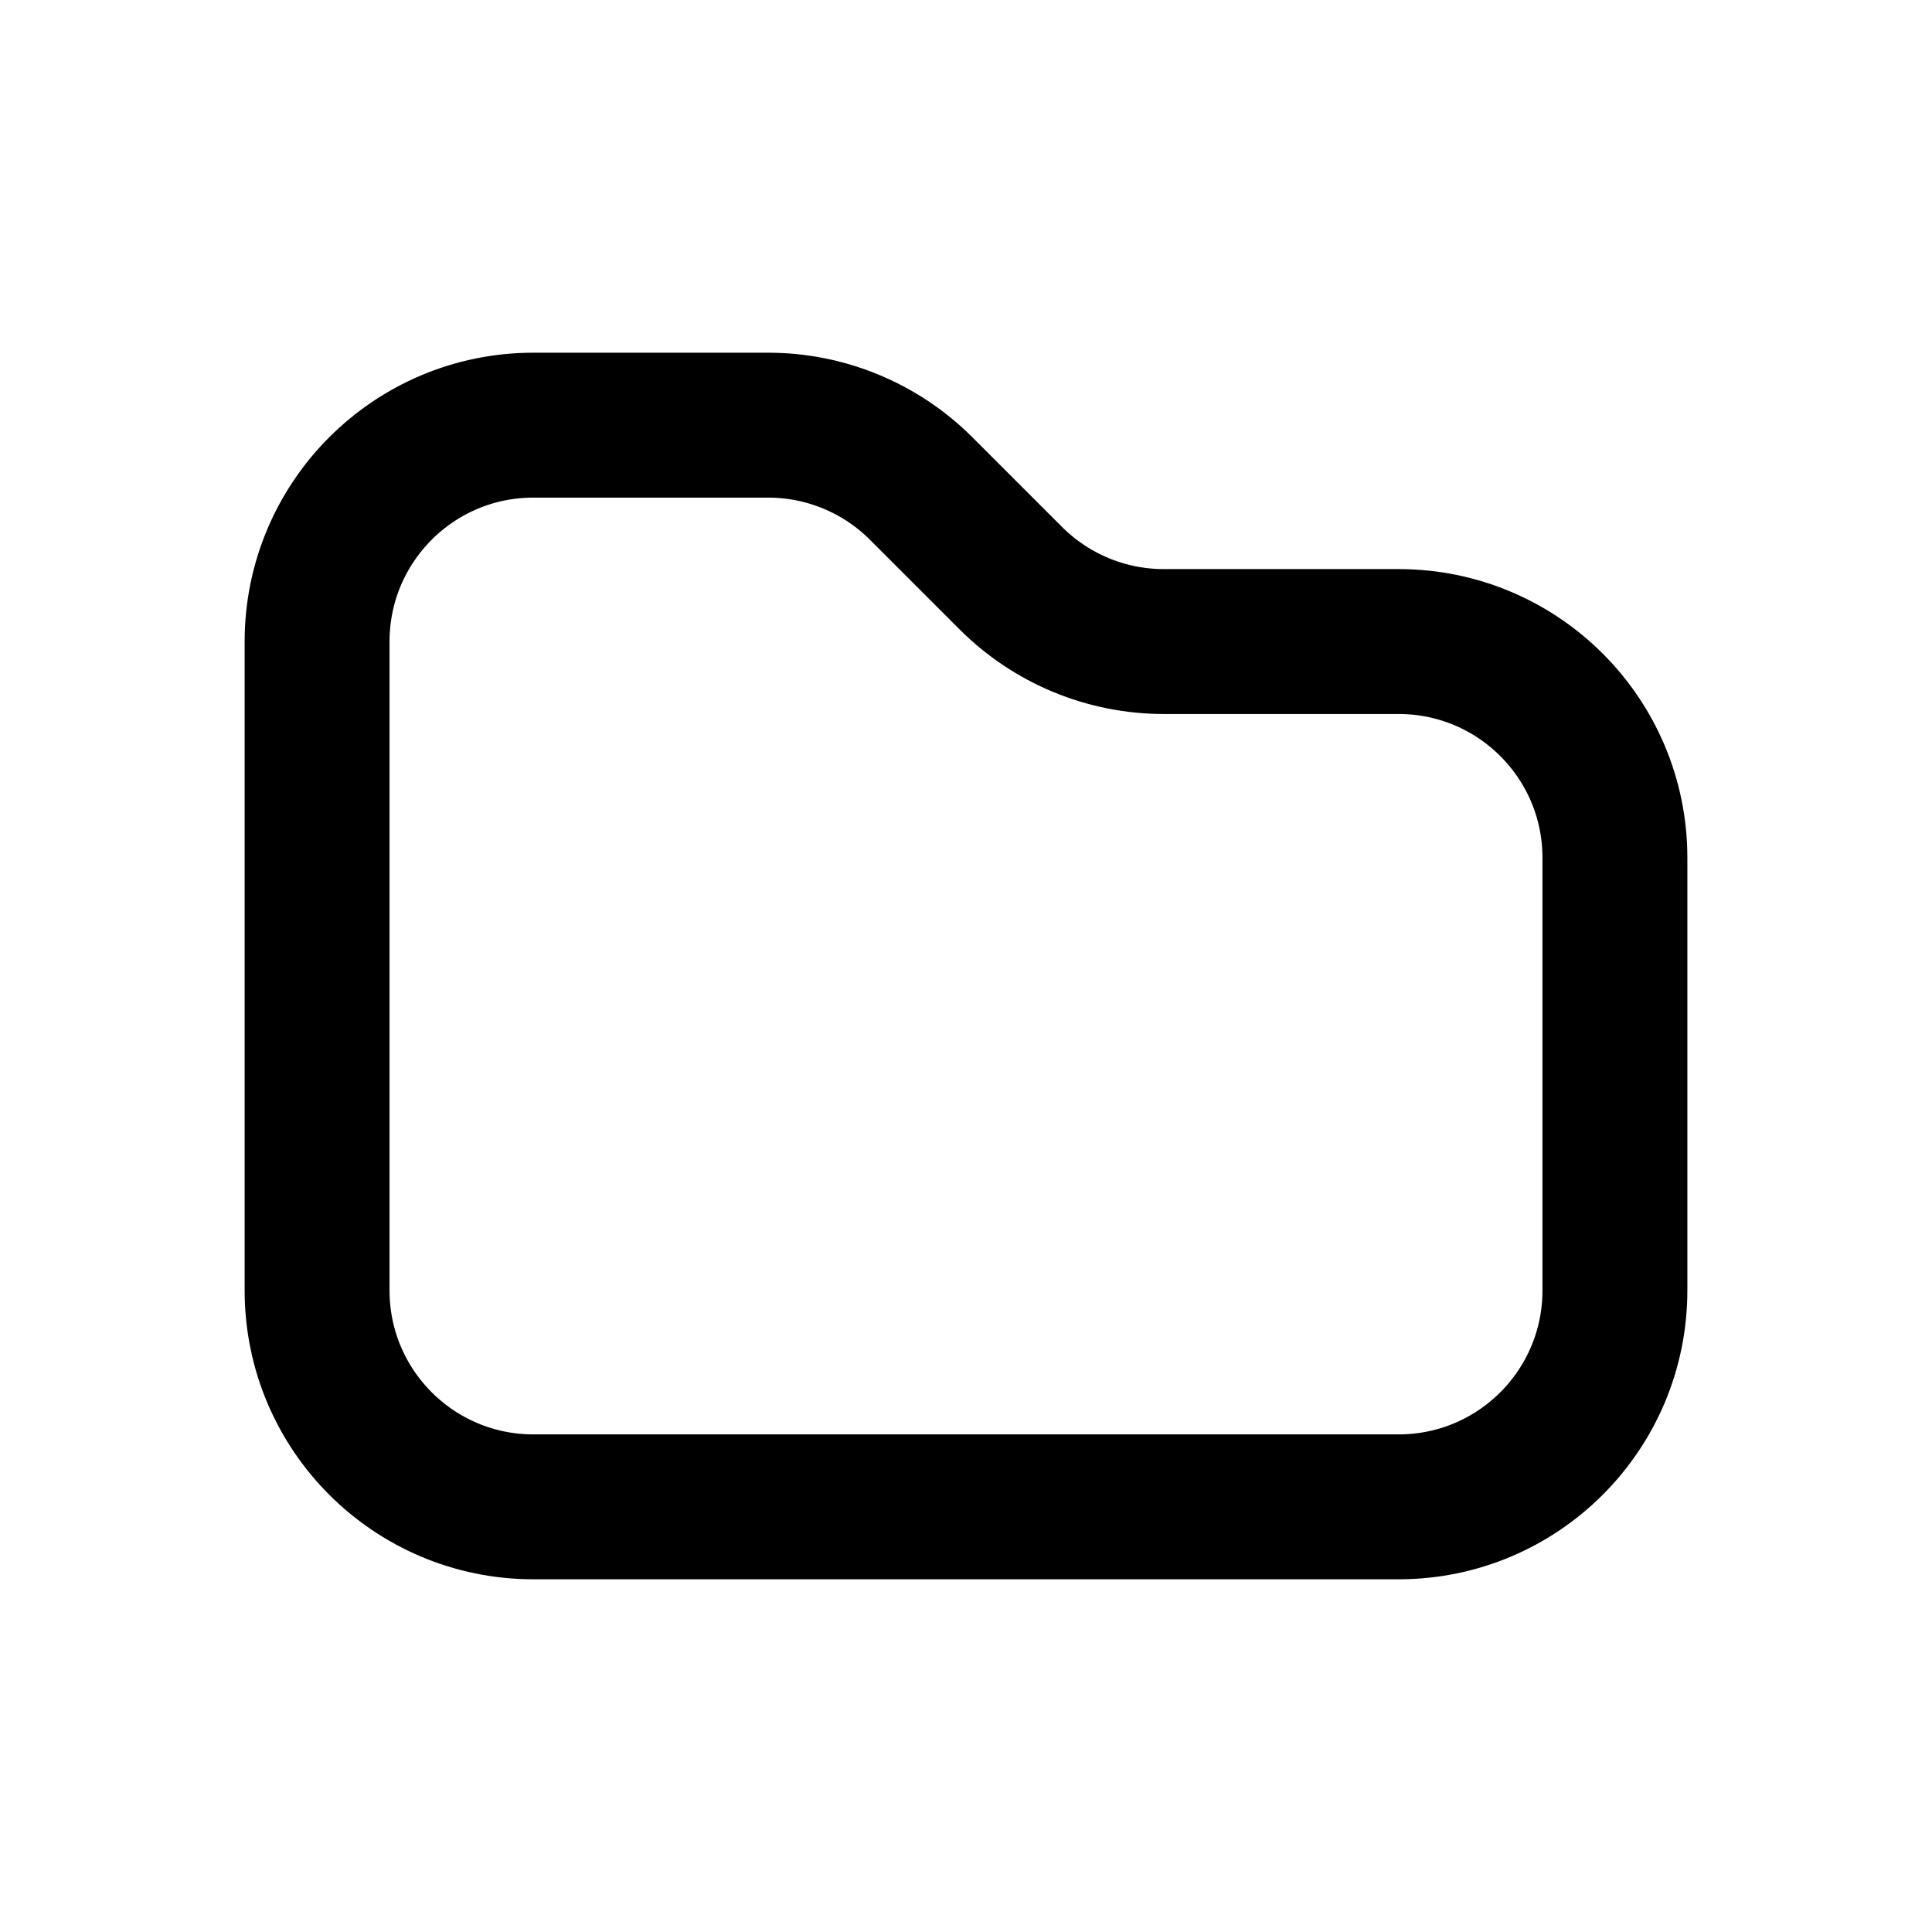
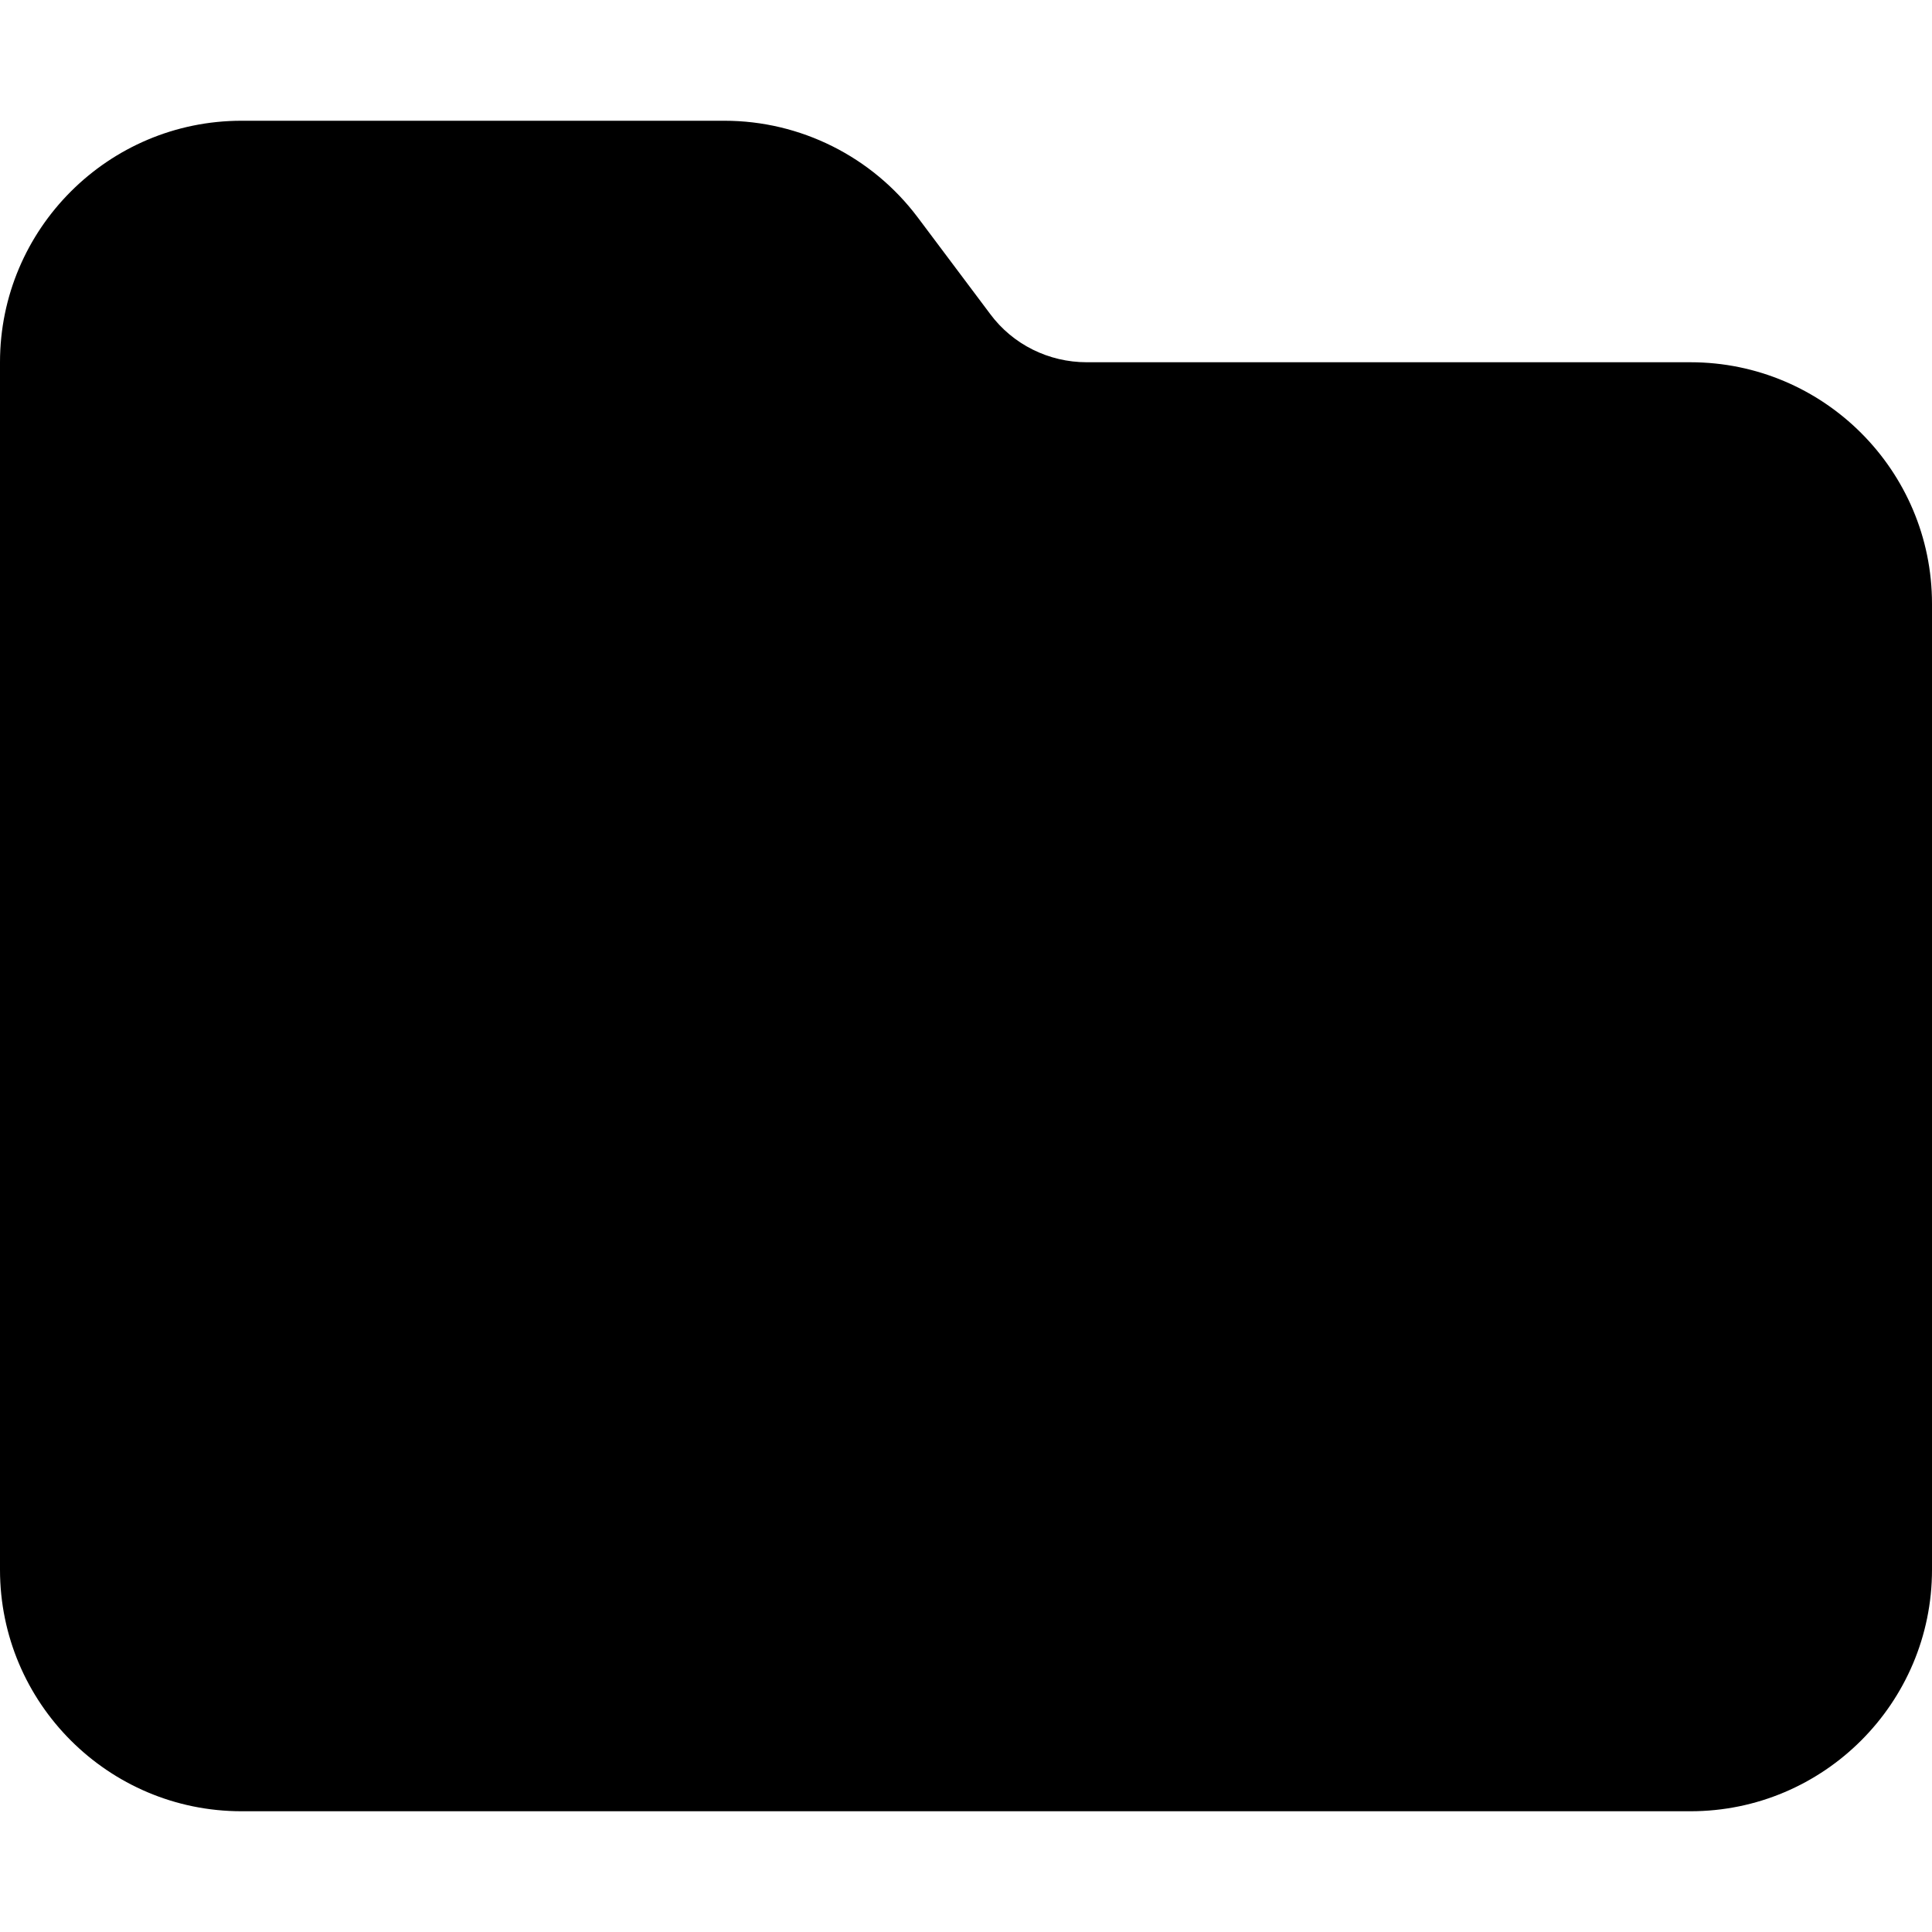
- <svg xmlns="http://www.w3.org/2000/svg" width="16" height="16" viewBox="0 0 16 16" fill="none">
-   <path d="M4.417 12.479H6.209H11.583C12.572 12.479 13.374 11.677 13.374 10.687V7.552V7.104C13.374 6.115 12.572 5.313 11.583 5.313H9.638C9.163 5.313 8.707 5.124 8.371 4.788L7.629 4.046C7.293 3.71 6.837 3.521 6.362 3.521H4.417C3.428 3.521 2.626 4.323 2.626 5.313V10.687C2.626 11.677 3.428 12.479 4.417 12.479Z" stroke="currentColor" stroke-width="1.2" />
+ <svg xmlns="http://www.w3.org/2000/svg" viewBox="0 0 512 512">
+   <path d="M64 480H448c35.3 0 64-28.7 64-64V160c0-35.3-28.7-64-64-64H288c-10.1 0-19.6-4.7-25.6-12.8L243.2 57.6C231.1 41.5 212.1 32 192 32H64C28.7 32 0 60.7 0 96V416c0 35.3 28.7 64 64 64z" />
</svg>
